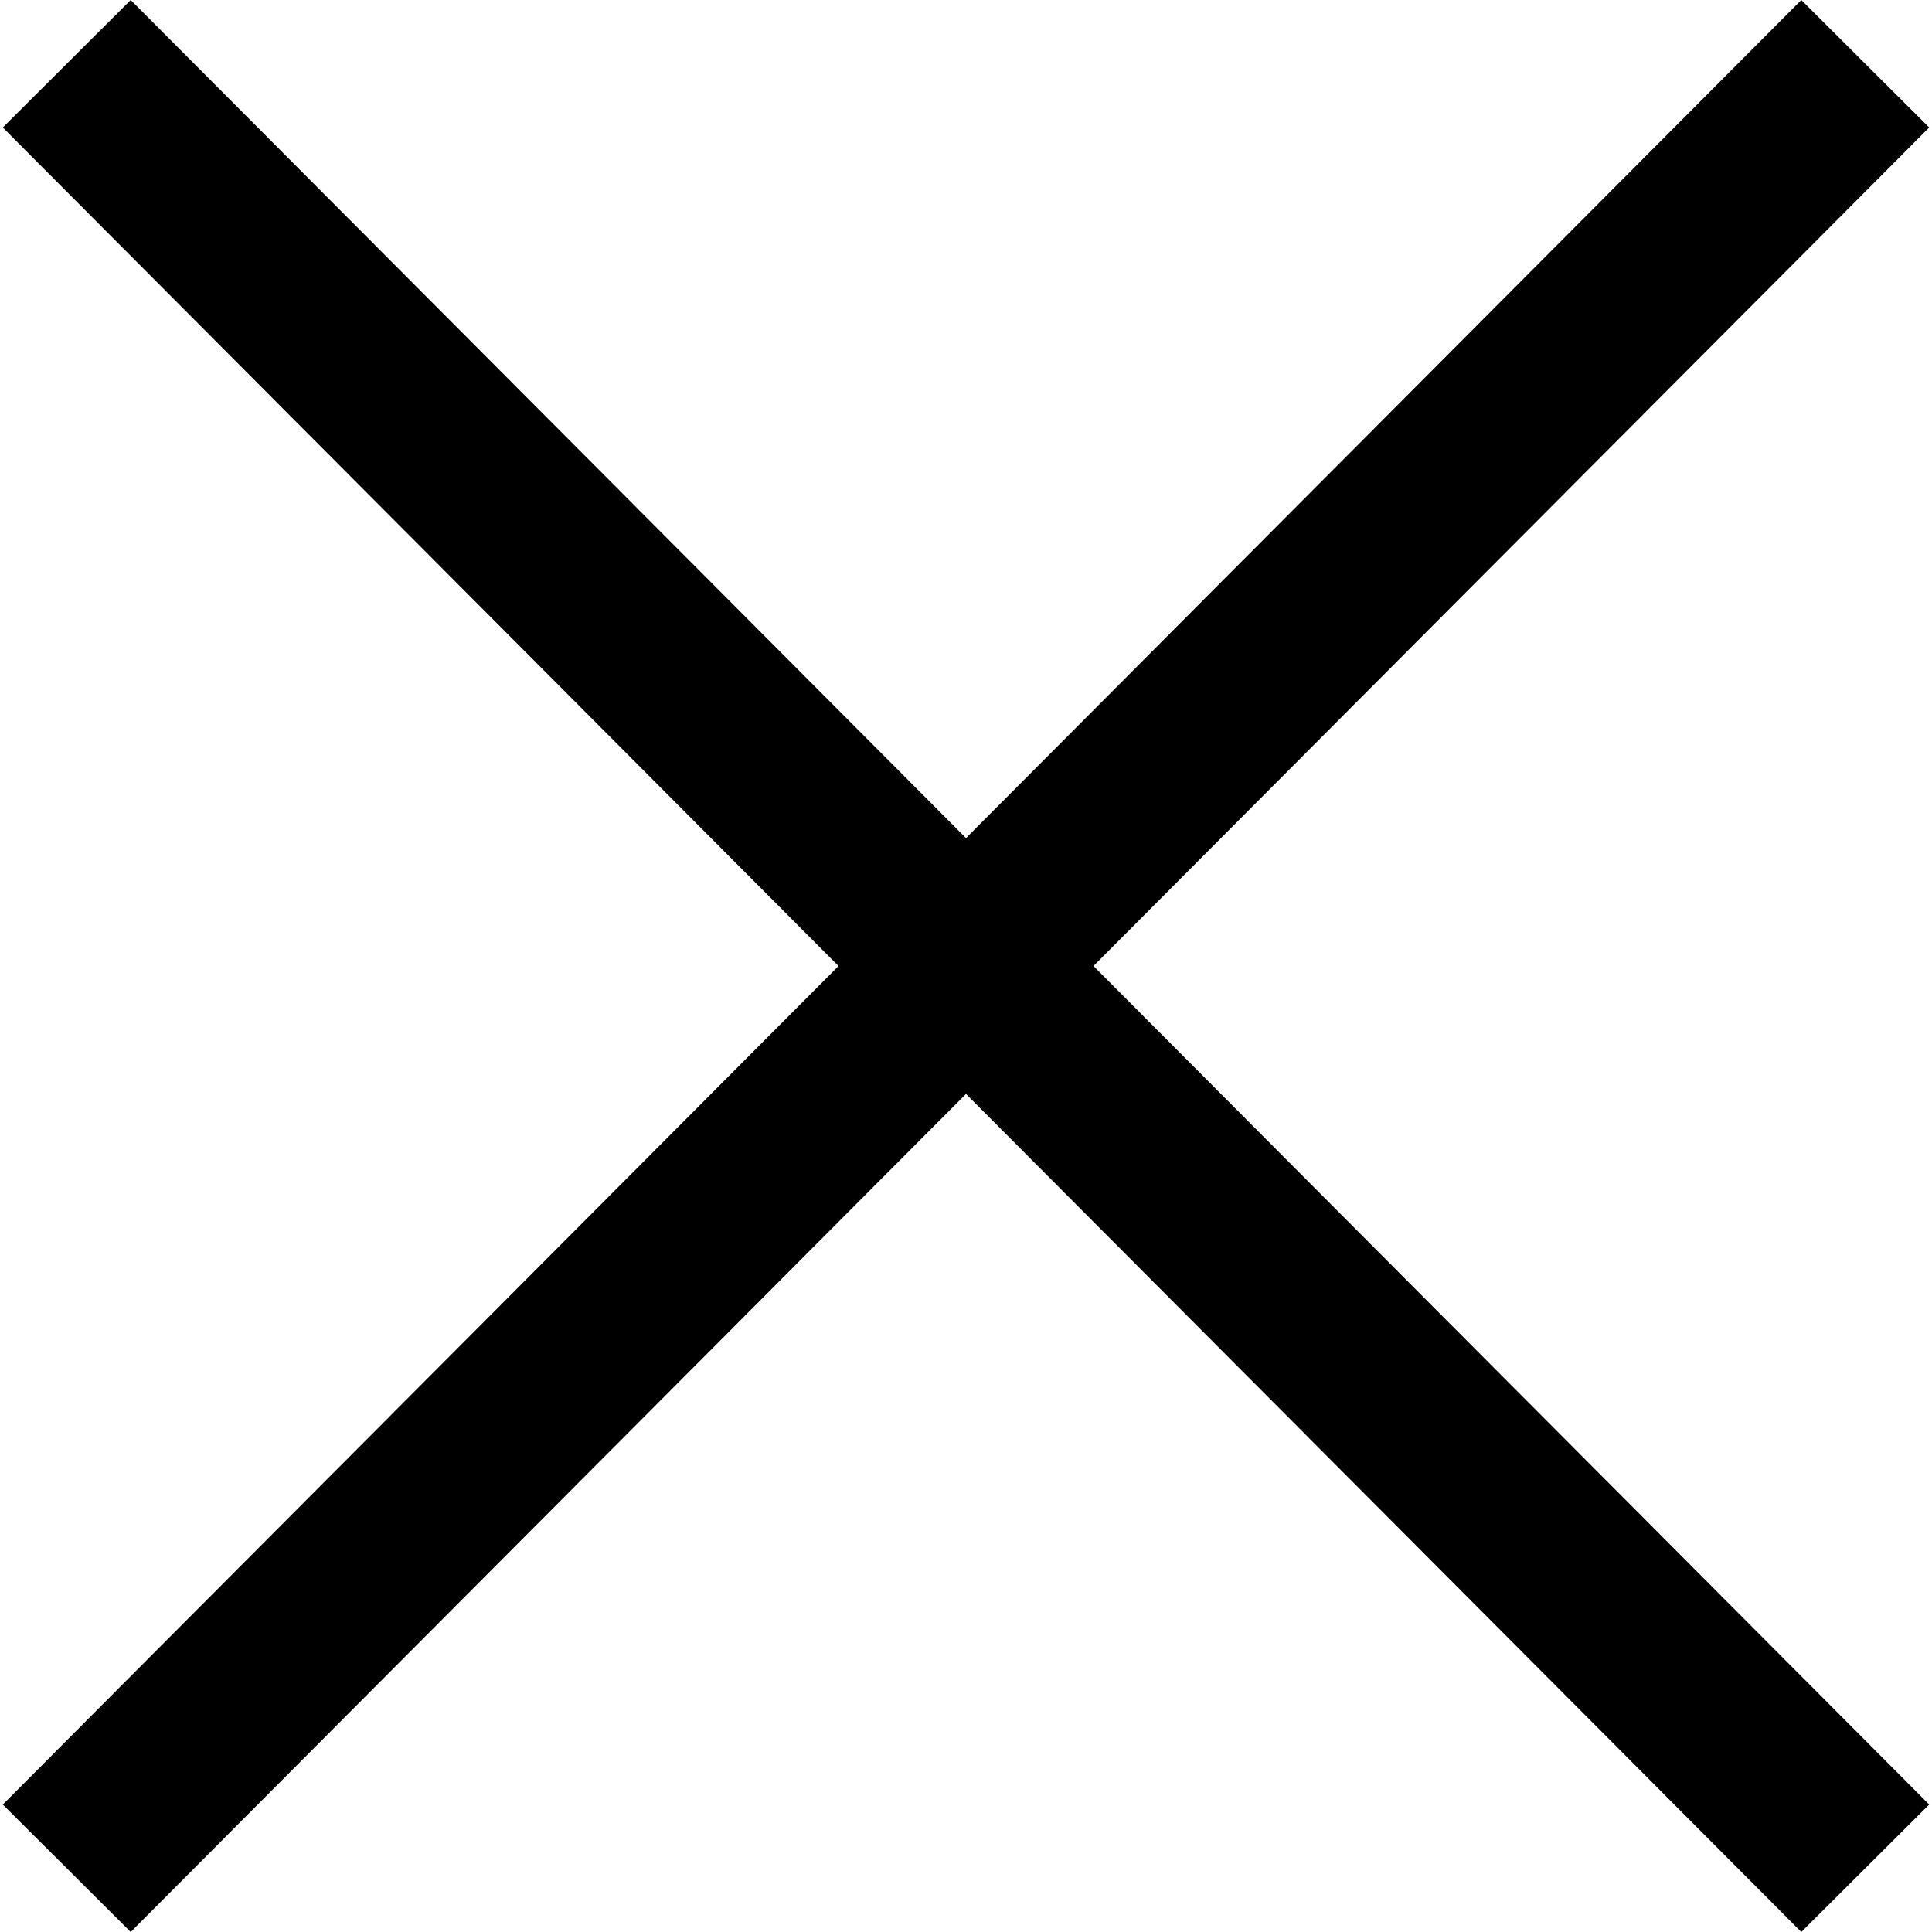
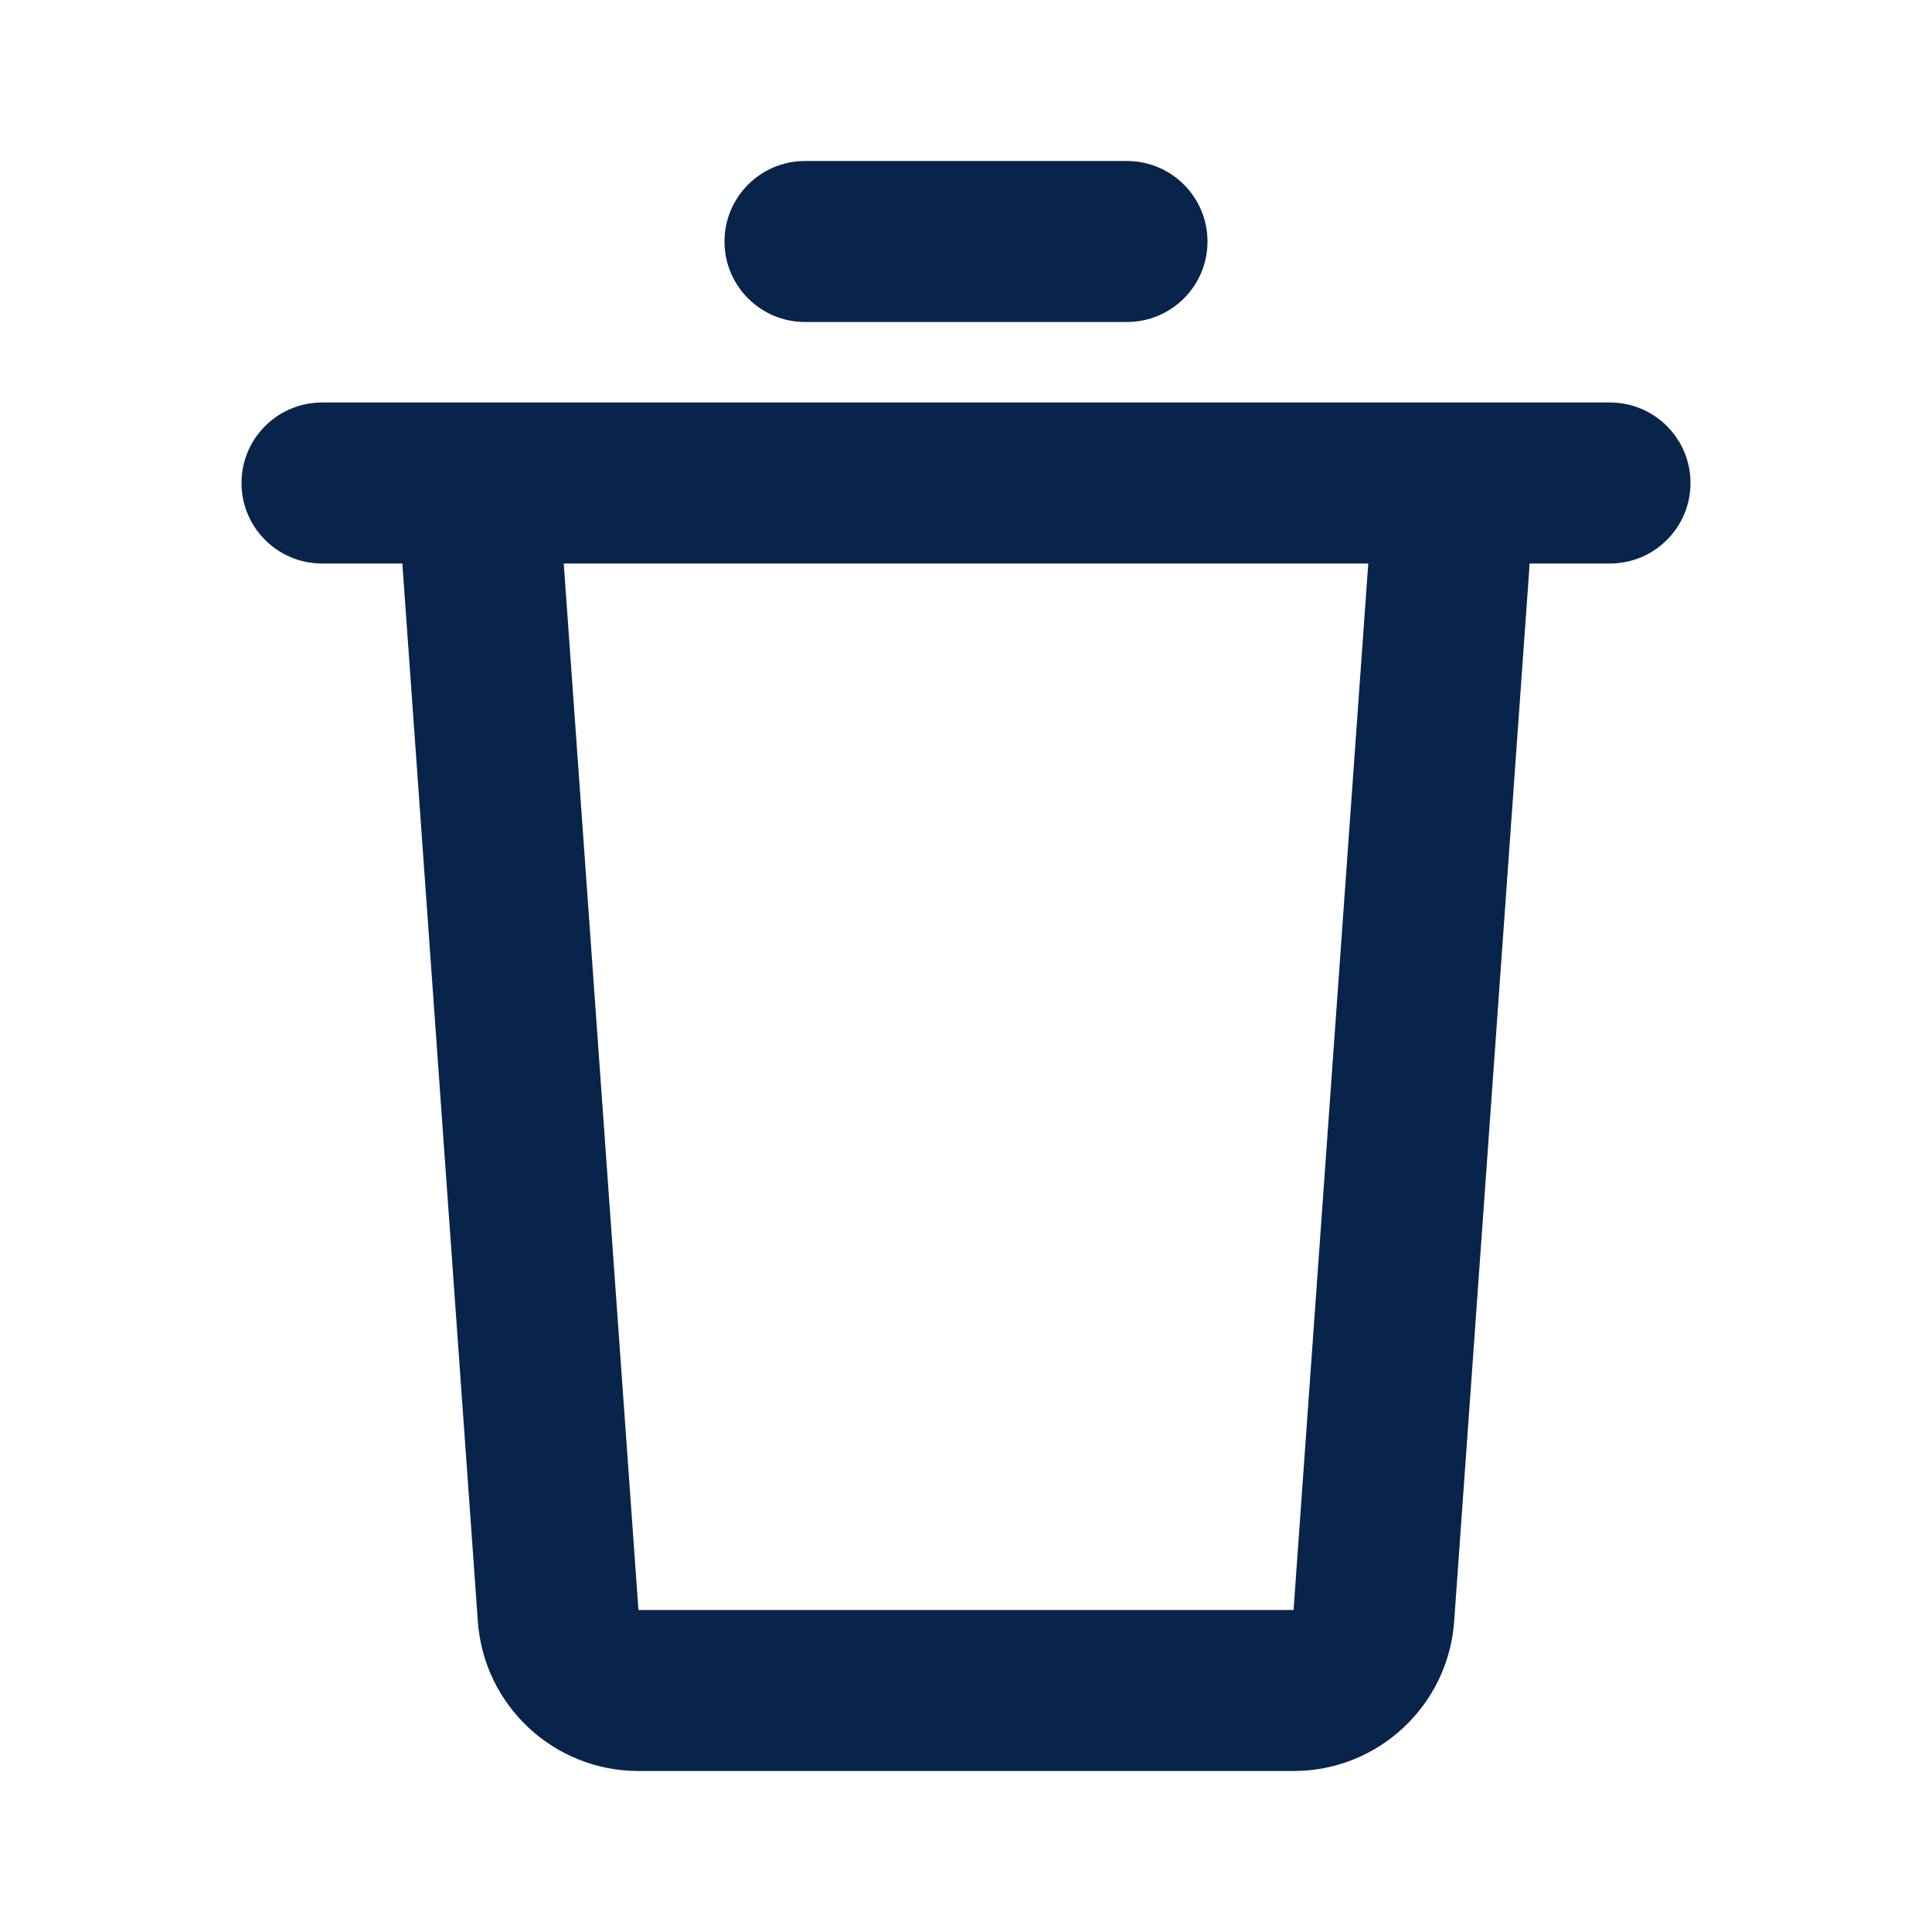
- <svg xmlns="http://www.w3.org/2000/svg" version="1.1" id="Capa_1" x="0px" y="0px" viewBox="0 0 490 490" style="enable-background:new 0 0 490 490;" xml:space="preserve">
-   <polygon points="456.851,0 245,212.564 33.149,0 0.708,32.337 212.669,245.004 0.708,457.678 33.149,490 245,277.443 456.851,490   489.292,457.678 277.331,245.004 489.292,32.337 " />
-   <g>
- </g>
-   <g>
- </g>
-   <g>
- </g>
-   <g>
- </g>
-   <g>
- </g>
-   <g>
- </g>
-   <g>
- </g>
-   <g>
- </g>
-   <g>
- </g>
-   <g>
- </g>
-   <g>
- </g>
-   <g>
- </g>
-   <g>
- </g>
-   <g>
- </g>
-   <g>
- </g>
+ <svg xmlns="http://www.w3.org/2000/svg" width="800px" height="800px" viewBox="0 0 24 24" version="1.1">
+   <g id="页面-1" stroke="none" stroke-width="1" fill="none" fill-rule="evenodd">
+     <g id="System" transform="translate(-336, 0)" fill-rule="nonzero">
+       <g id="delete_line" transform="translate(336, 0)">
+         <path d="M24,0 L24,24 L0,24 L0,0 L24,0 Z M12.593,23.258 L12.582,23.26 L12.511,23.295 L12.492,23.299 L12.492,23.299 L12.477,23.295 L12.406,23.26 C12.396,23.256 12.387,23.259 12.382,23.265 L12.378,23.276 L12.361,23.703 L12.366,23.723 L12.377,23.736 L12.48,23.81 L12.495,23.814 L12.495,23.814 L12.507,23.81 L12.611,23.736 L12.623,23.72 L12.623,23.72 L12.627,23.703 L12.61,23.276 C12.608,23.266 12.601,23.259 12.593,23.258 L12.593,23.258 Z M12.858,23.145 L12.845,23.147 L12.66,23.24 L12.65,23.25 L12.65,23.25 L12.647,23.261 L12.665,23.691 L12.67,23.703 L12.67,23.703 L12.678,23.71 L12.879,23.803 C12.891,23.807 12.902,23.803 12.908,23.795 L12.912,23.781 L12.878,23.167 C12.875,23.155 12.867,23.147 12.858,23.145 L12.858,23.145 Z M12.143,23.147 C12.133,23.142 12.122,23.145 12.116,23.153 L12.11,23.167 L12.076,23.781 C12.075,23.793 12.083,23.802 12.093,23.805 L12.108,23.803 L12.309,23.71 L12.319,23.702 L12.319,23.702 L12.323,23.691 L12.34,23.261 L12.337,23.249 L12.337,23.249 L12.328,23.24 L12.143,23.147 Z" id="MingCute" fill-rule="nonzero">
+ 
+ </path>
+         <path d="M20,5 C20.552,5 21,5.448 21,6 C21,6.552 20.552,7 20,7 L19,7 L18.997,7.071 L18.997,7.071 L18.064,20.142 C17.989,21.189 17.118,22 16.069,22 L7.931,22 C6.882,22 6.011,21.189 5.936,20.142 L5.003,7.071 C5.001,7.047 5,7.024 5,7 L4,7 C3.448,7 3,6.552 3,6 C3,5.448 3.448,5 4,5 L20,5 Z M16.997,7 L7.003,7 L7.931,20 L16.069,20 L16.997,7 Z M14,2 C14.552,2 15,2.448 15,3 C15,3.552 14.552,4 14,4 L10,4 C9.448,4 9,3.552 9,3 C9,2.448 9.448,2 10,2 L14,2 Z" id="形状" fill="#09244B">
+ 
+ </path>
+       </g>
+     </g>
+   </g>
</svg>
